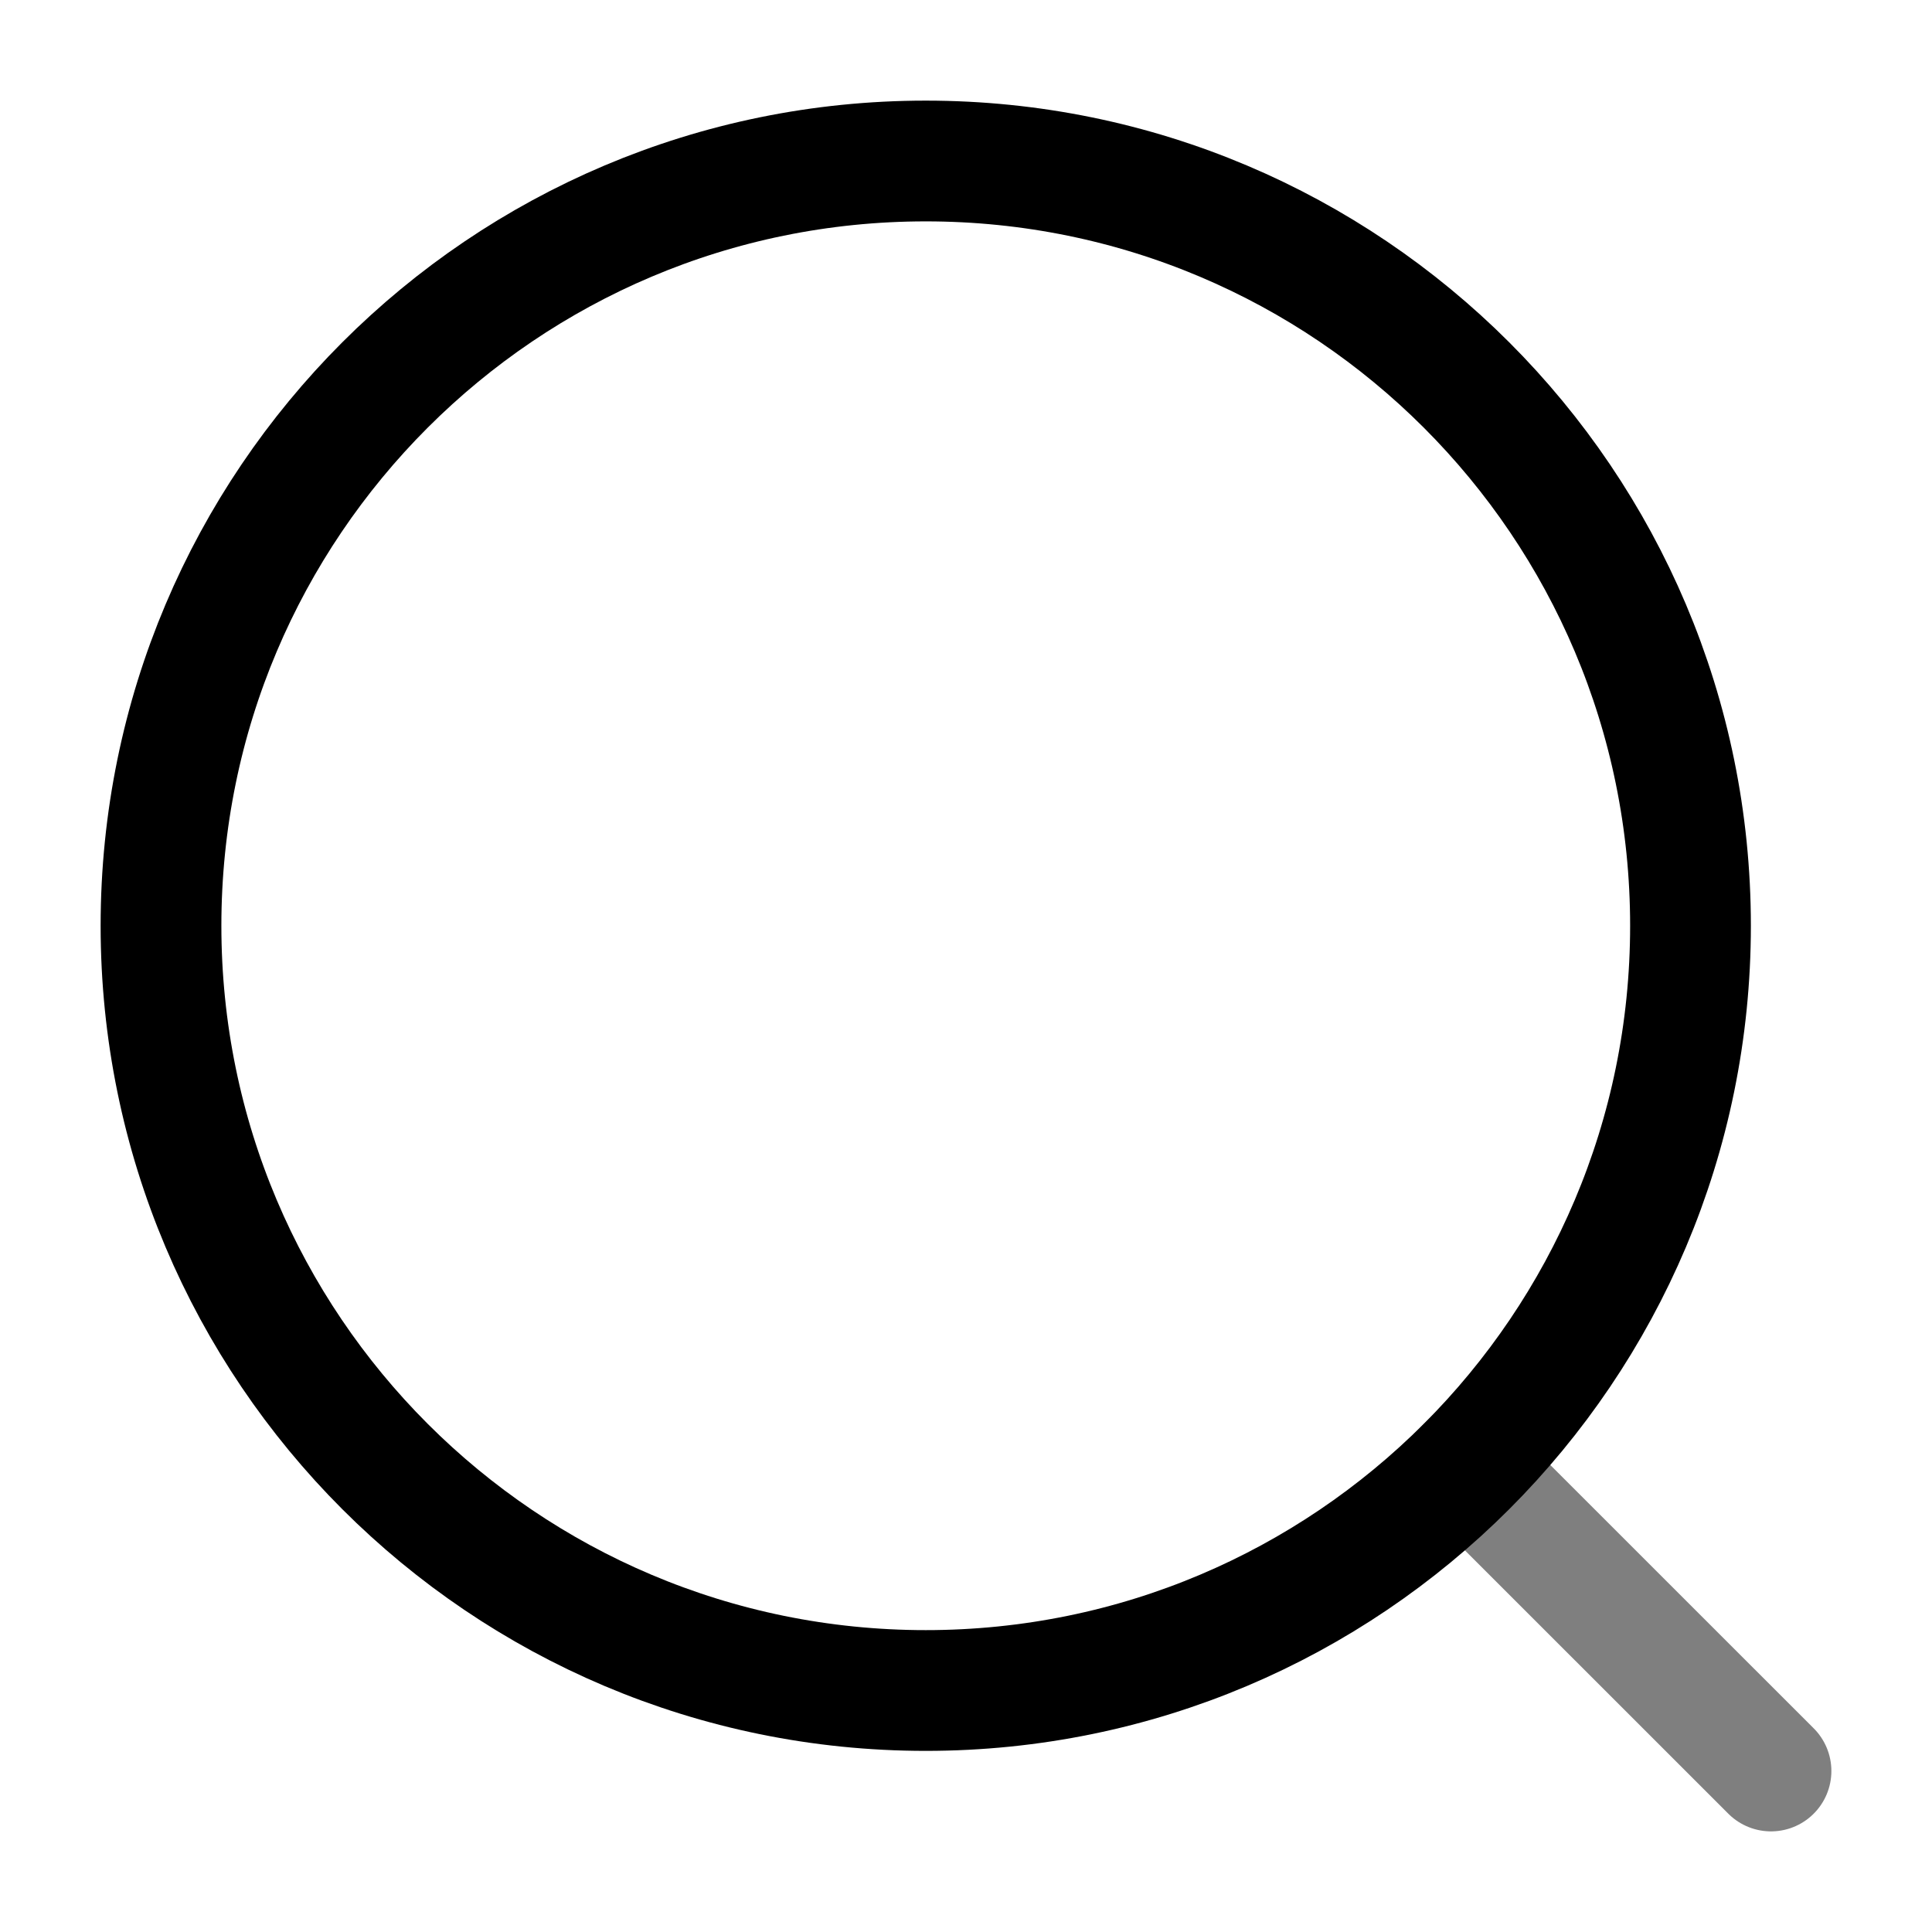
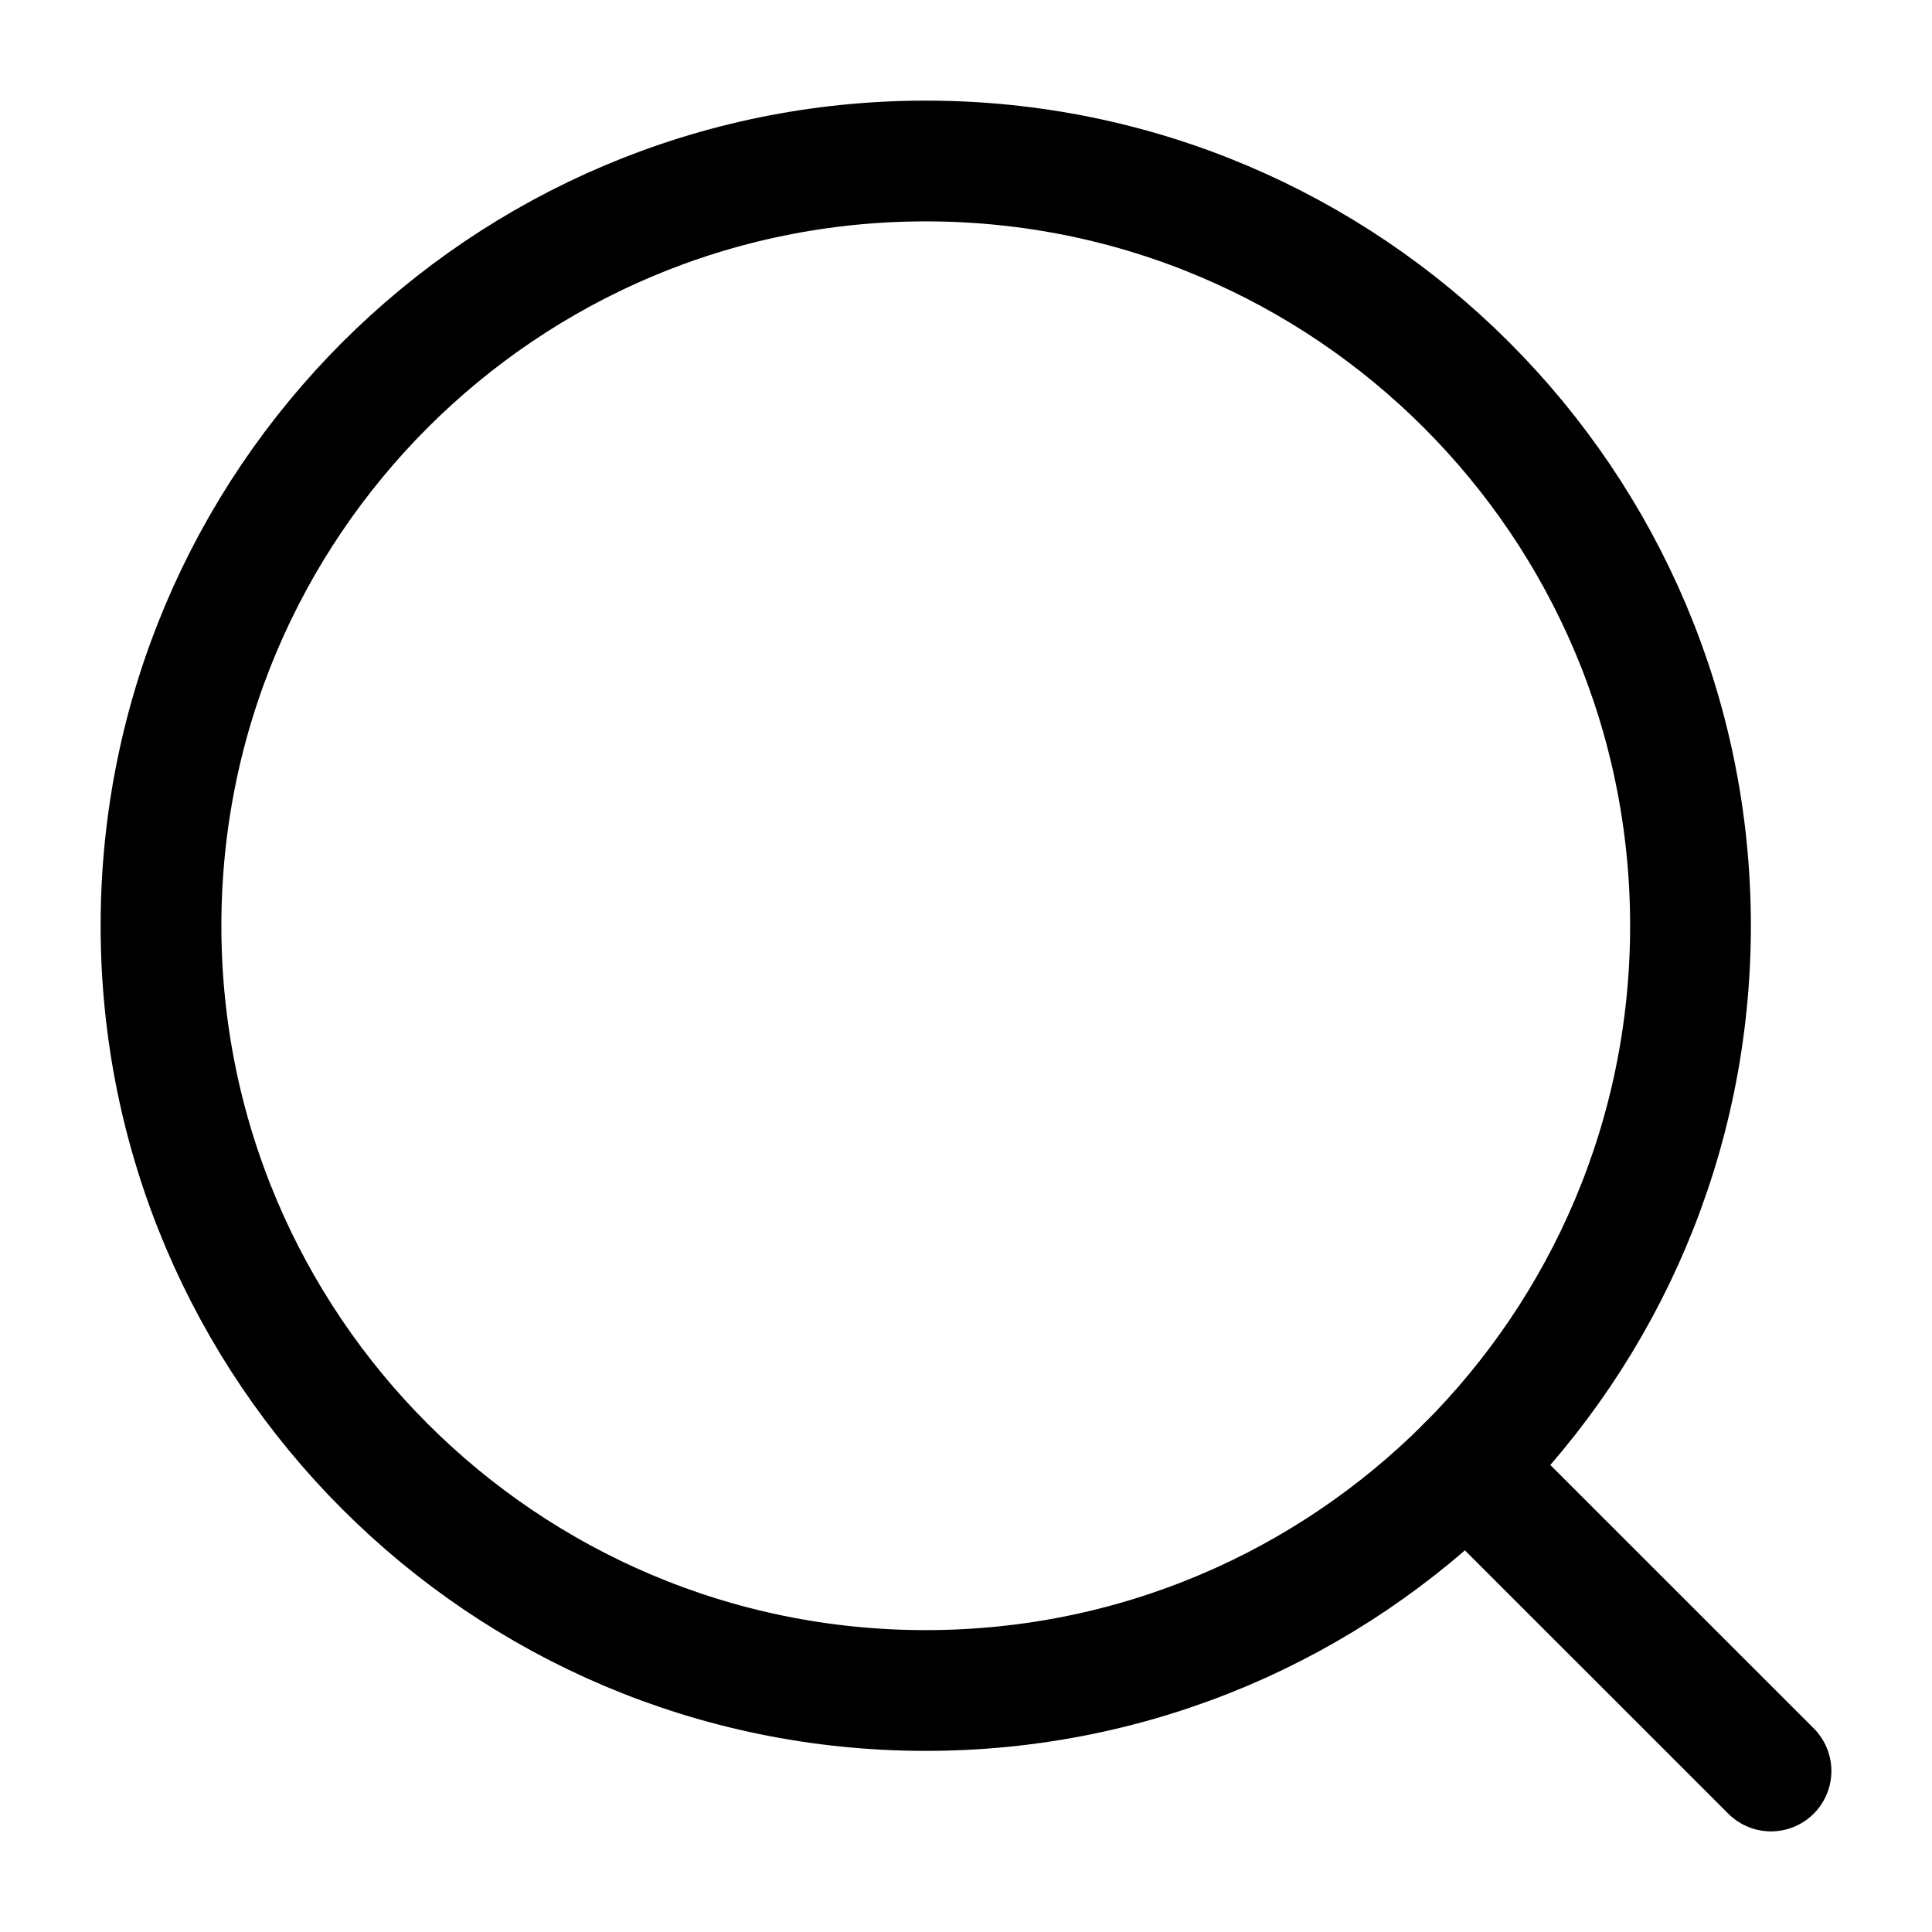
<svg xmlns="http://www.w3.org/2000/svg" width="1em" height="1em" viewBox="0 0 24 24">
  <g fill="none" stroke="currentColor" stroke-linecap="round" stroke-width="1.5">
    <circle cx="11.5" cy="11.5" r="9.5" />
-     <path d="M18.217 18.218L22 22" opacity=".5" />
+     <path d="M18.217 18.218L22 22" />
  </g>
</svg>
